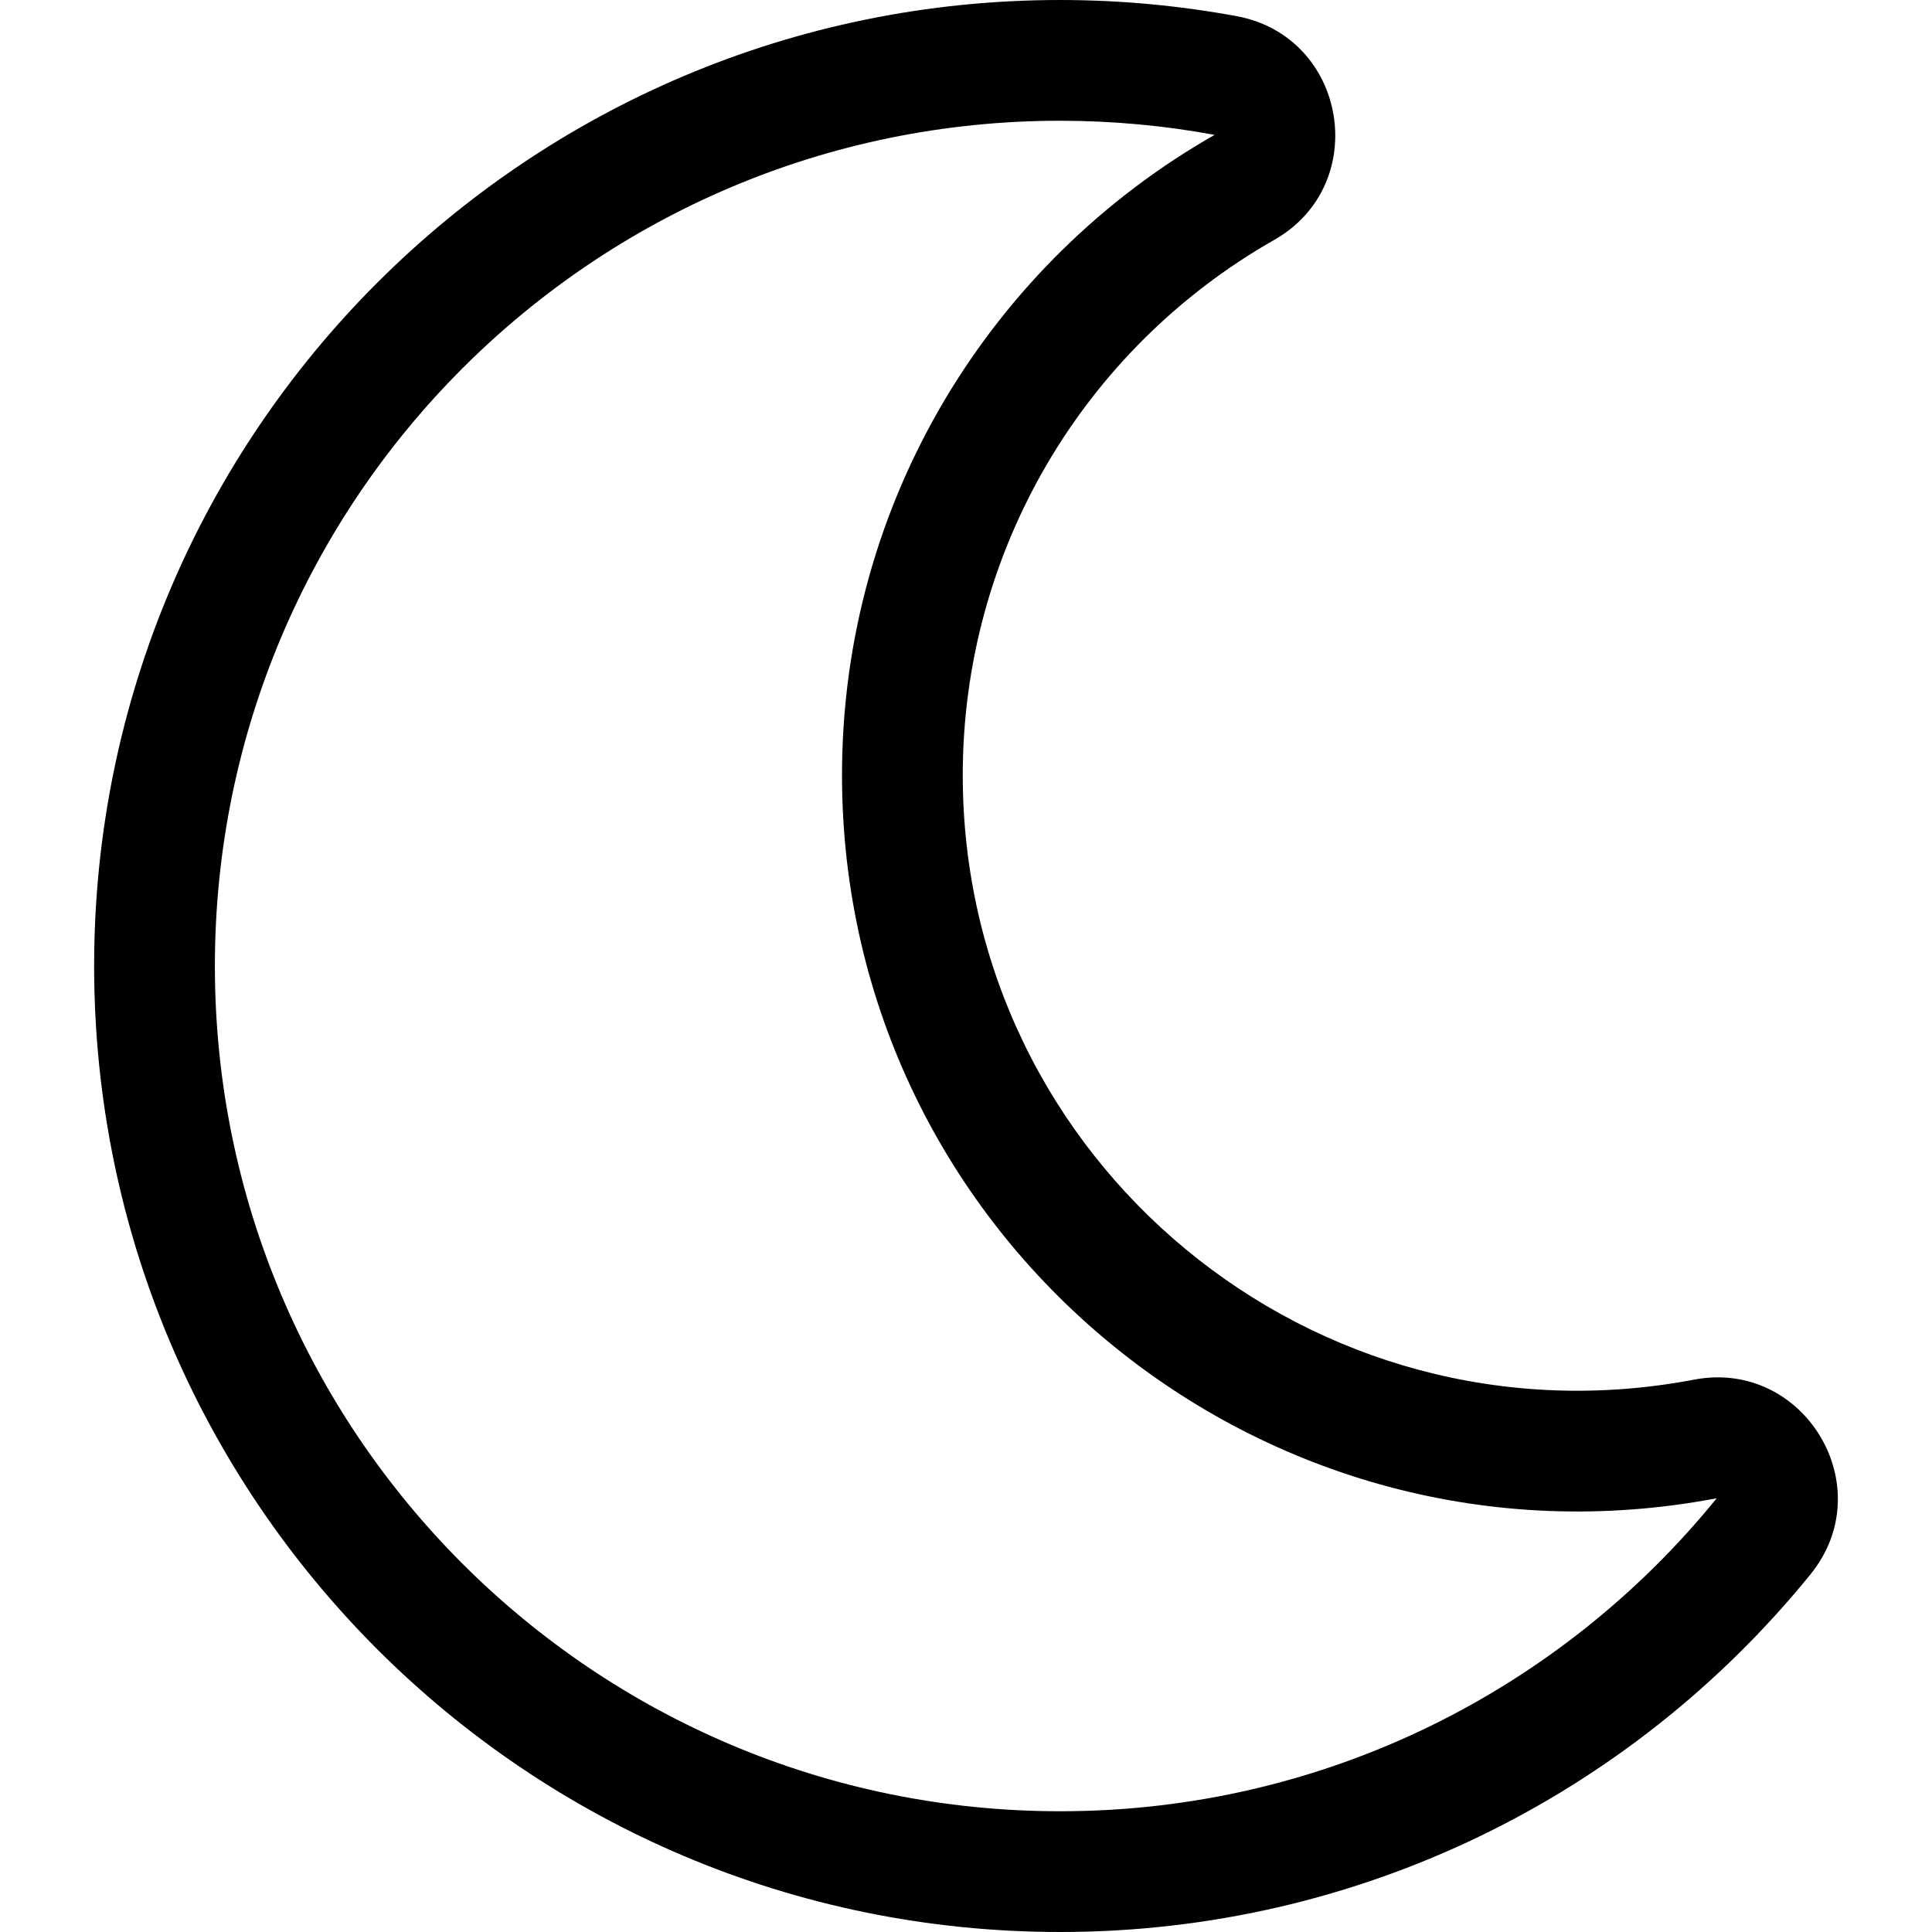
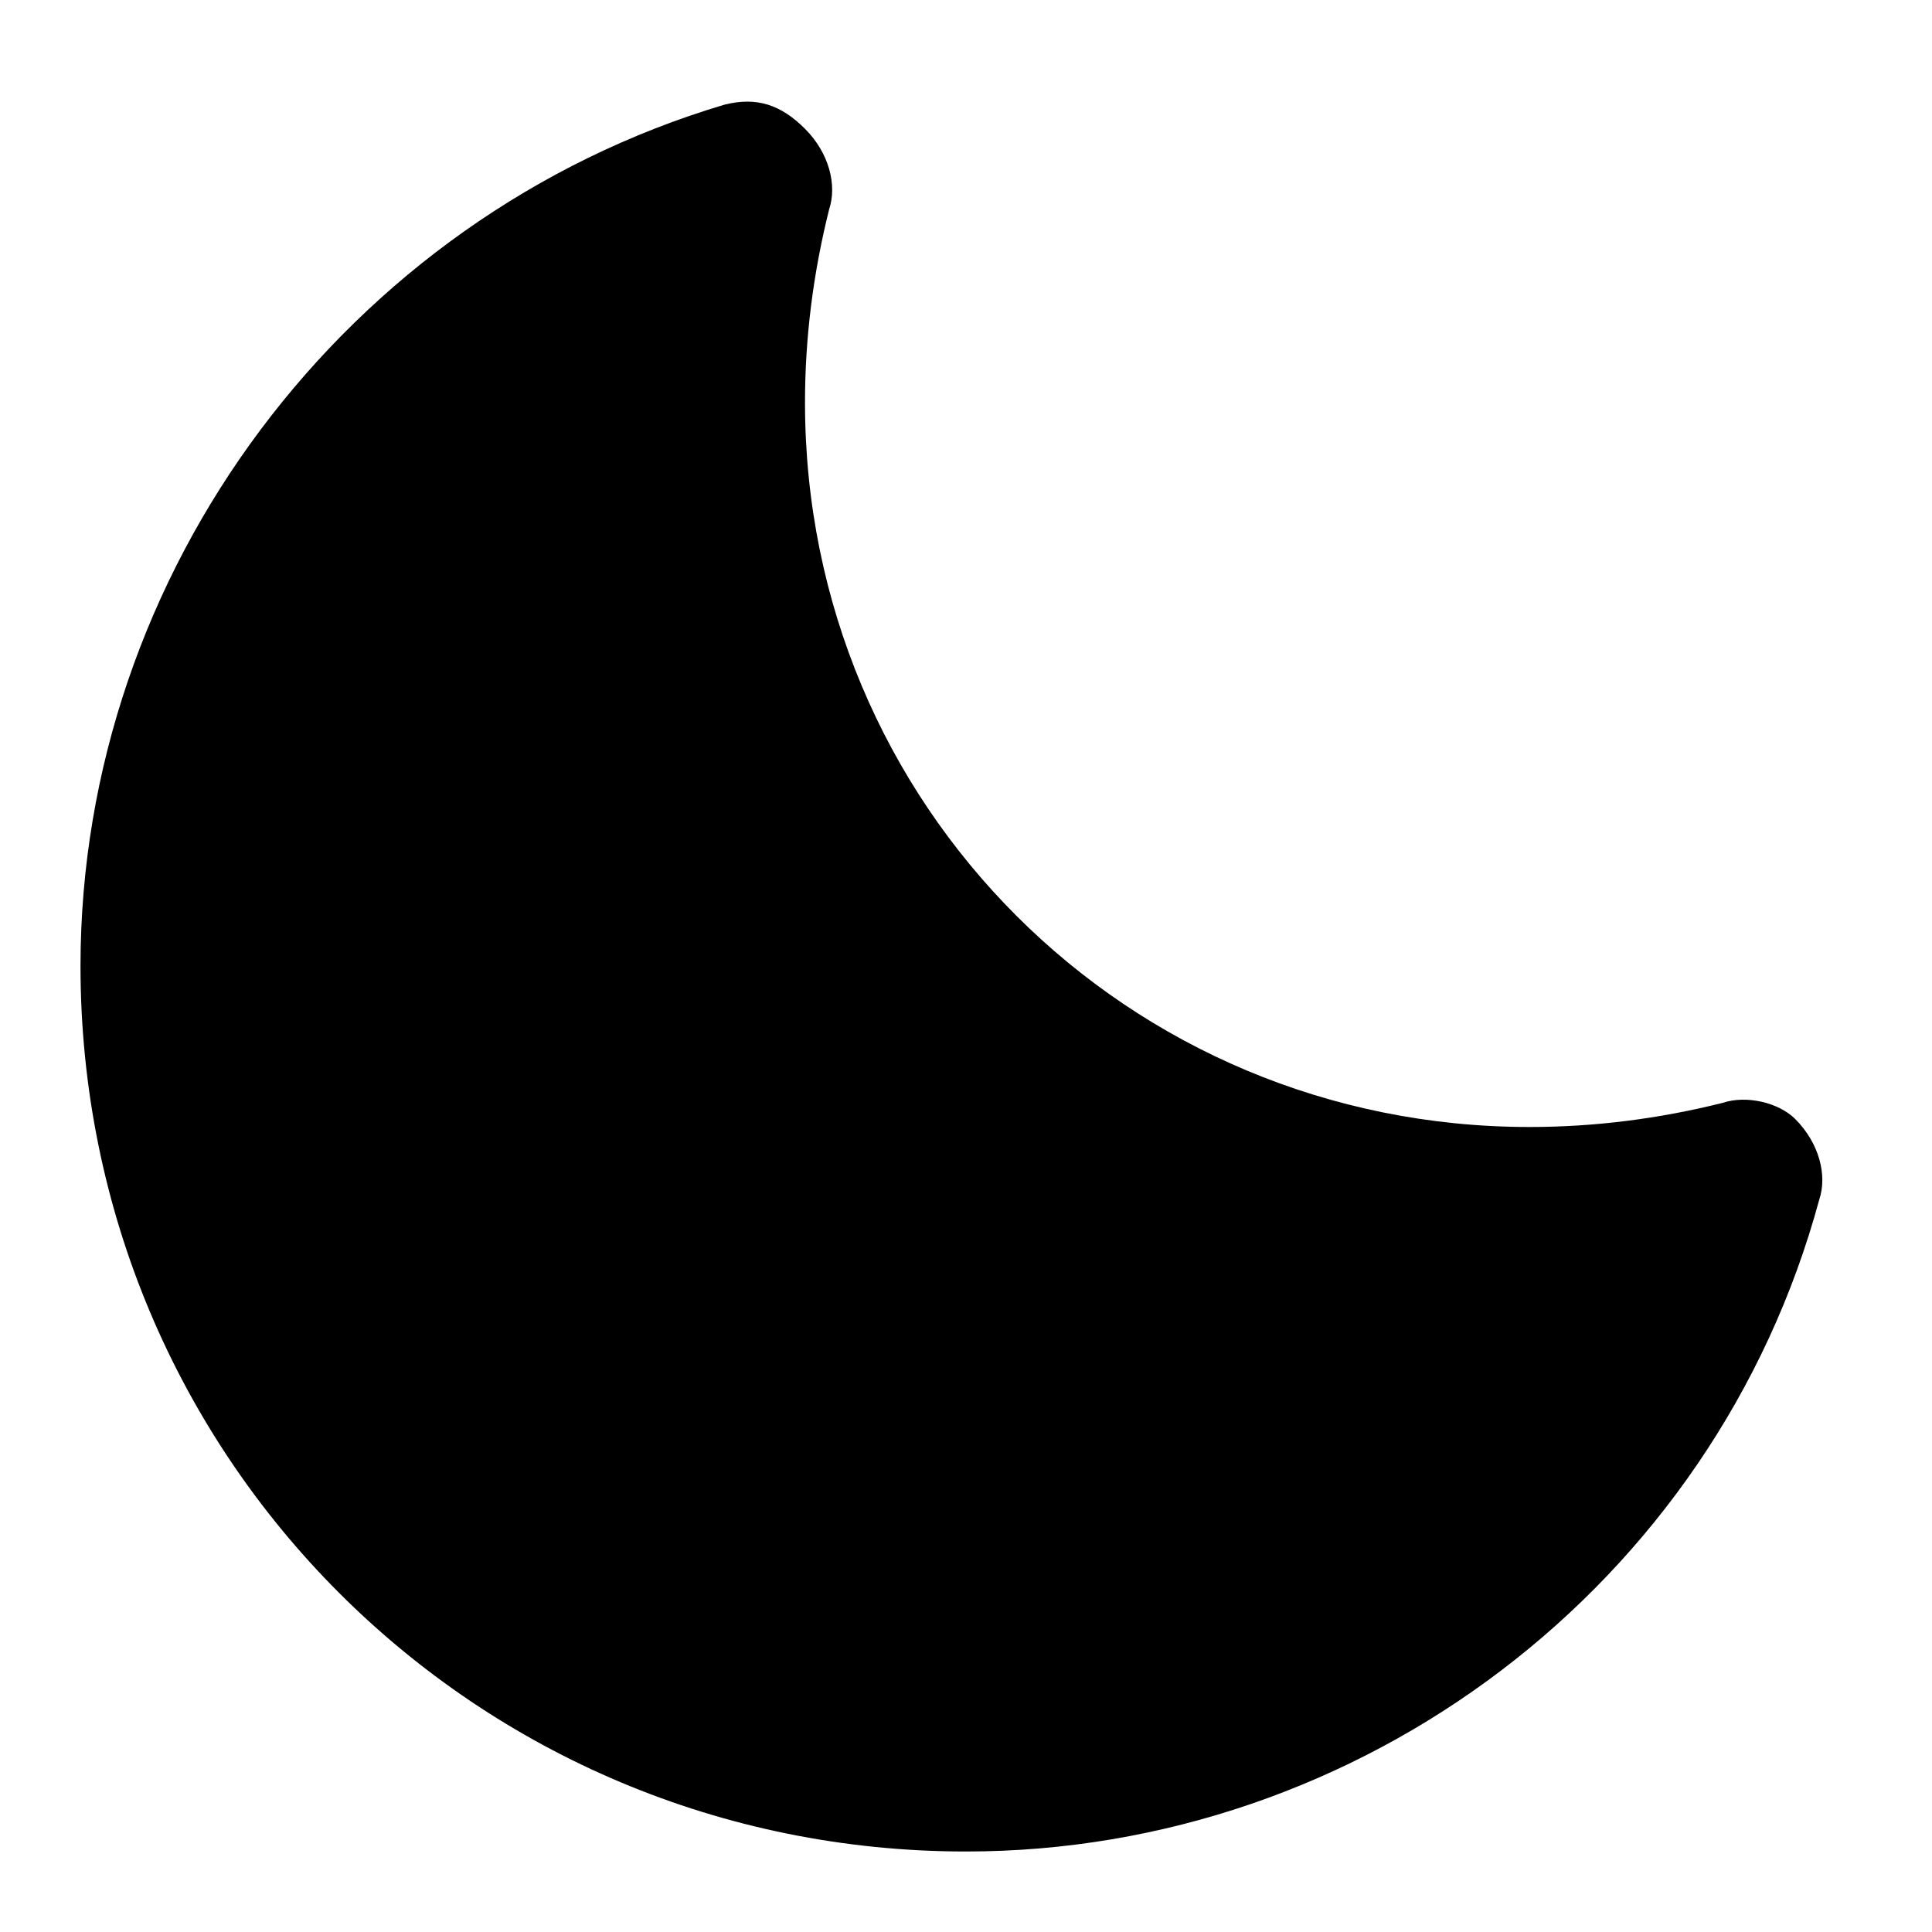
- <svg xmlns="http://www.w3.org/2000/svg" class="w-5 h-5 fill-current" viewBox="0 0 512 512">
-   <path d="M448.964 365.617C348.188 384.809 255.14 307.765 255.14 205.419c0-58.893 31.561-112.832 82.574-141.862 25.83-14.7 19.333-53.859-10.015-59.28A258.114 258.114 0 00280.947 0c-141.334 0-256 114.546-256 256 0 141.334 114.547 256 256 256 78.931 0 151.079-35.924 198.85-94.783 18.846-23.22-1.706-57.149-30.833-51.6zM280.947 480c-123.712 0-224-100.288-224-224s100.288-224 224-224c13.984 0 27.665 1.294 40.94 3.745-58.972 33.56-98.747 96.969-98.747 169.674 0 122.606 111.613 214.523 231.81 191.632C413.881 447.653 351.196 480 280.947 480z" />
+ <svg xmlns="http://www.w3.org/2000/svg" viewBox="0 0 24 24" focusable="false" role="presentation" aria-hidden="true" class="css-1im46kq">
+   <path fill="currentColor" d="M21.4,13.7C20.6,13.9,19.8,14,19,14c-5,0-9-4-9-9c0-0.8,0.1-1.6,0.3-2.4c0.1-0.3,0-0.7-0.3-1 c-0.3-0.3-0.6-0.4-1-0.3C4.3,2.7,1,7.1,1,12c0,6.1,4.9,11,11,11c4.9,0,9.3-3.3,10.6-8.1c0.1-0.3,0-0.7-0.3-1 C22.1,13.7,21.7,13.6,21.4,13.7z" />
</svg>
